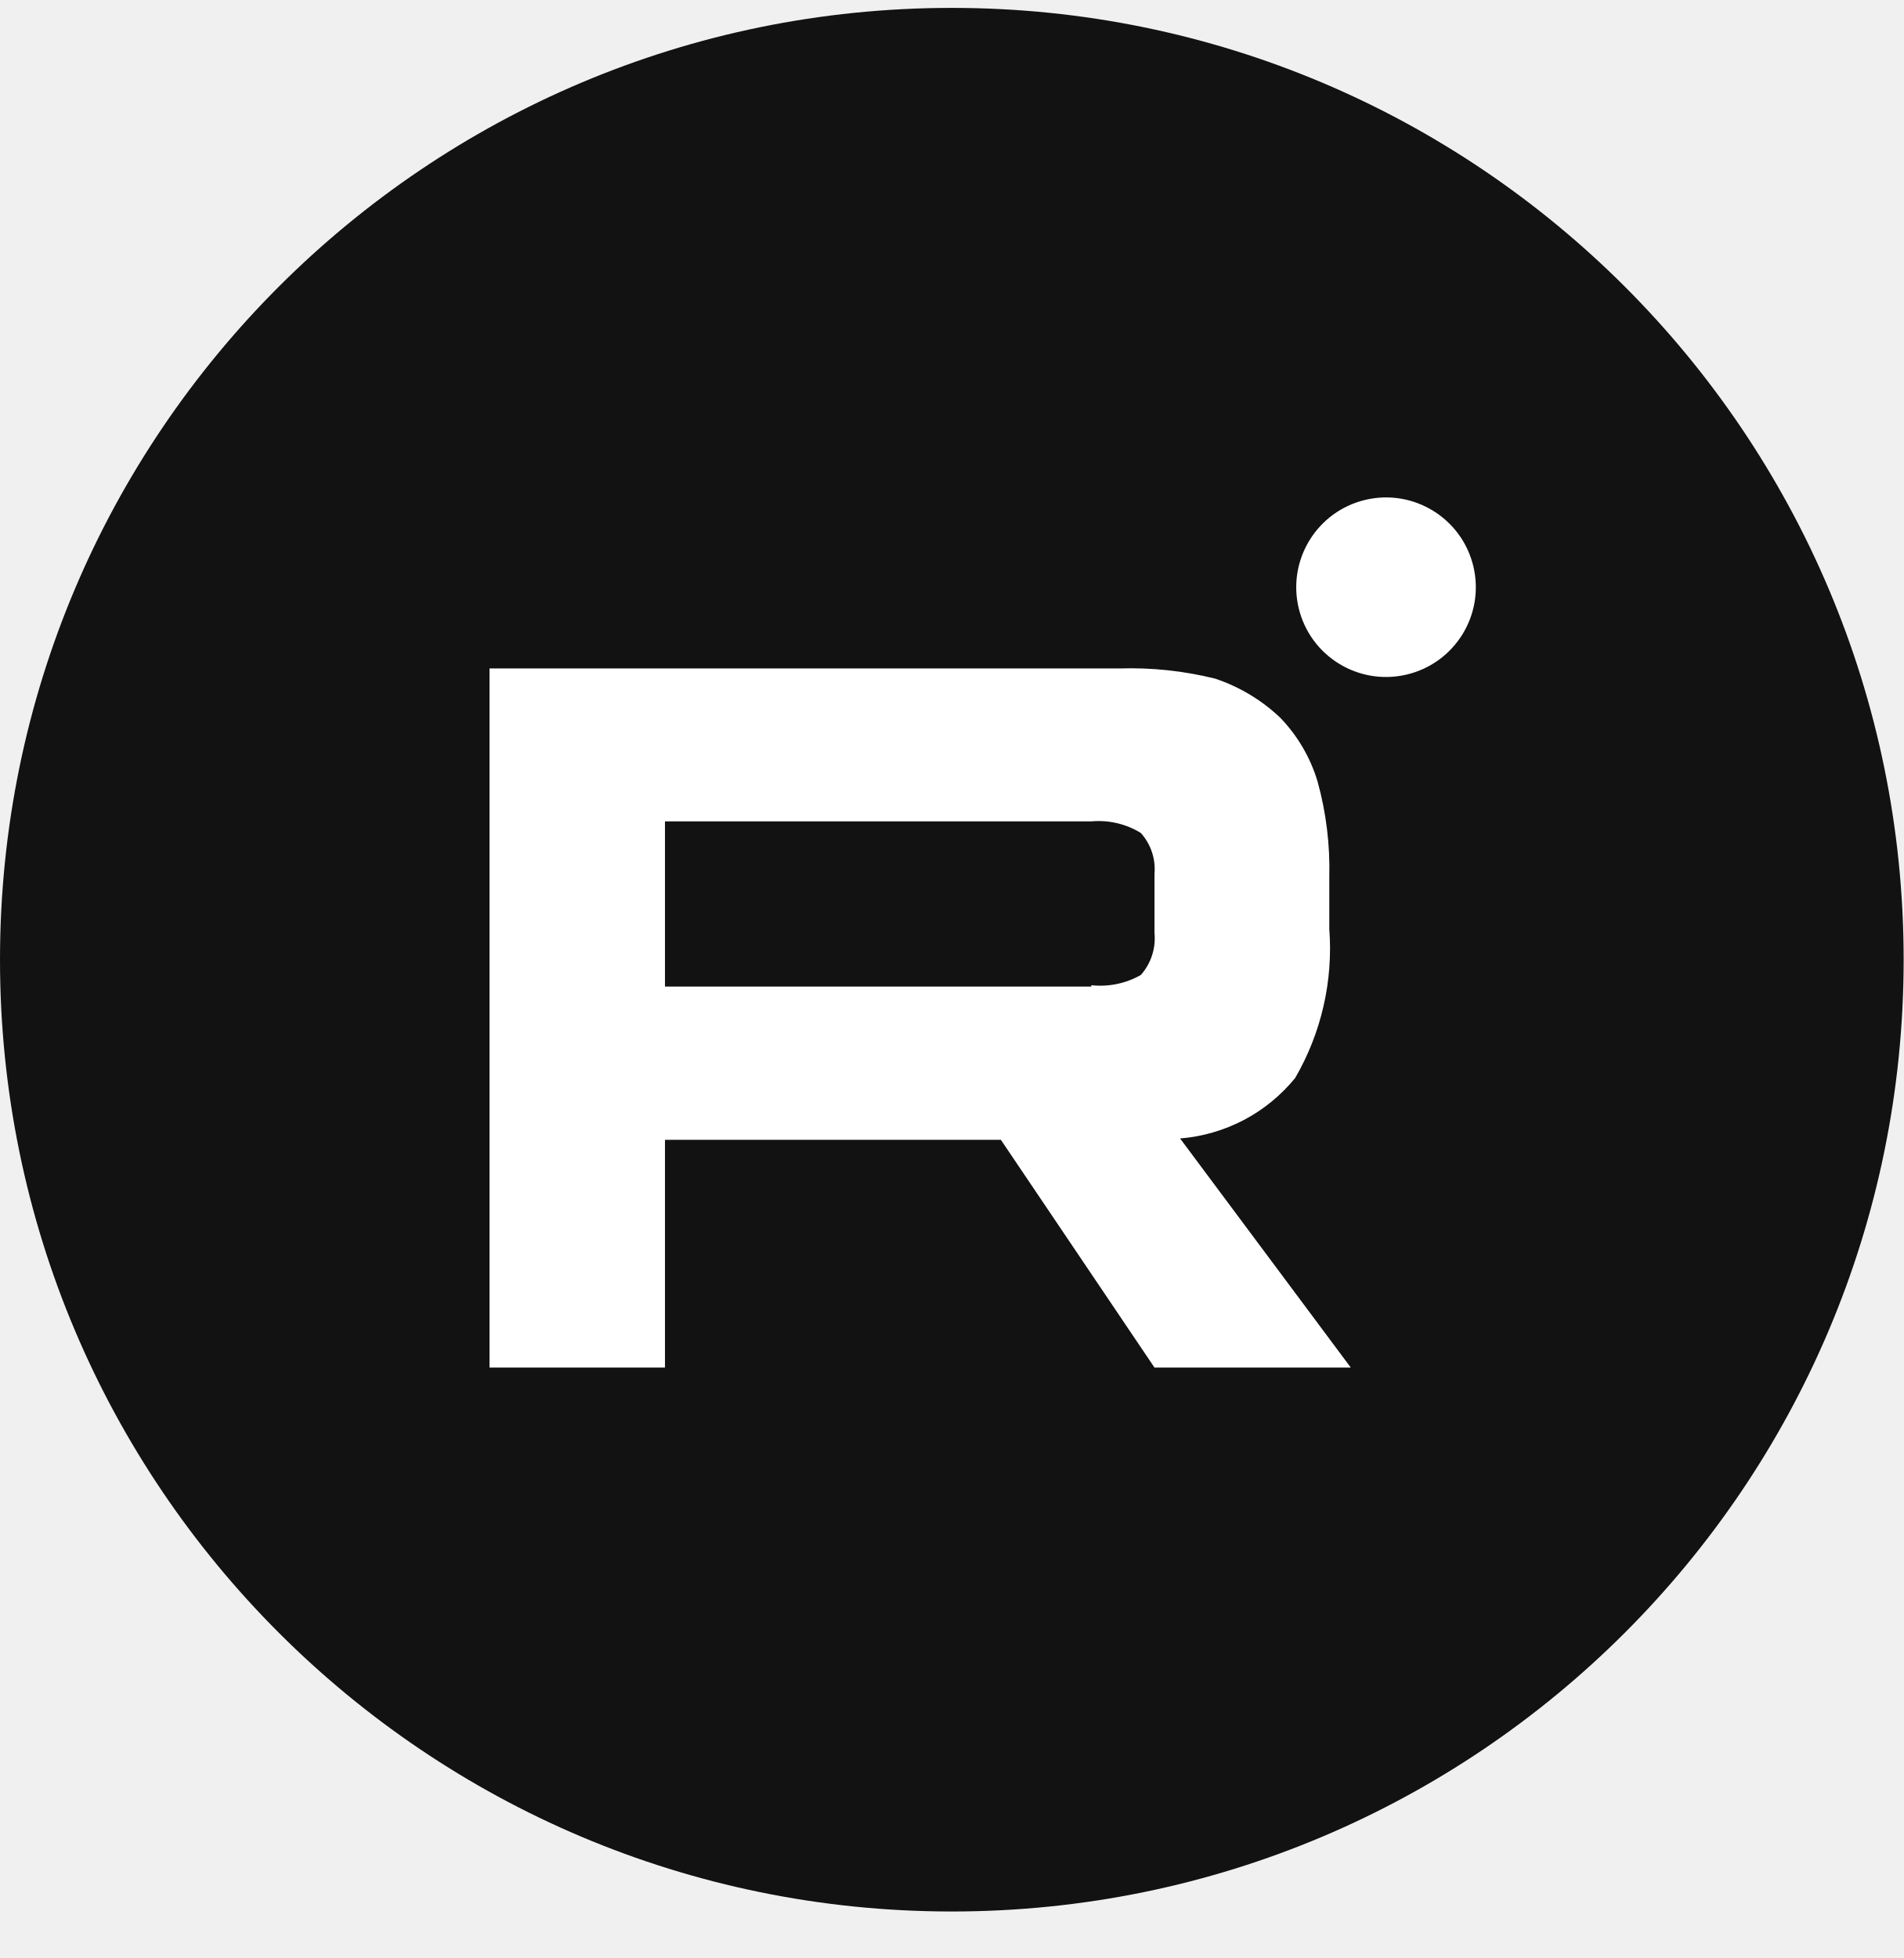
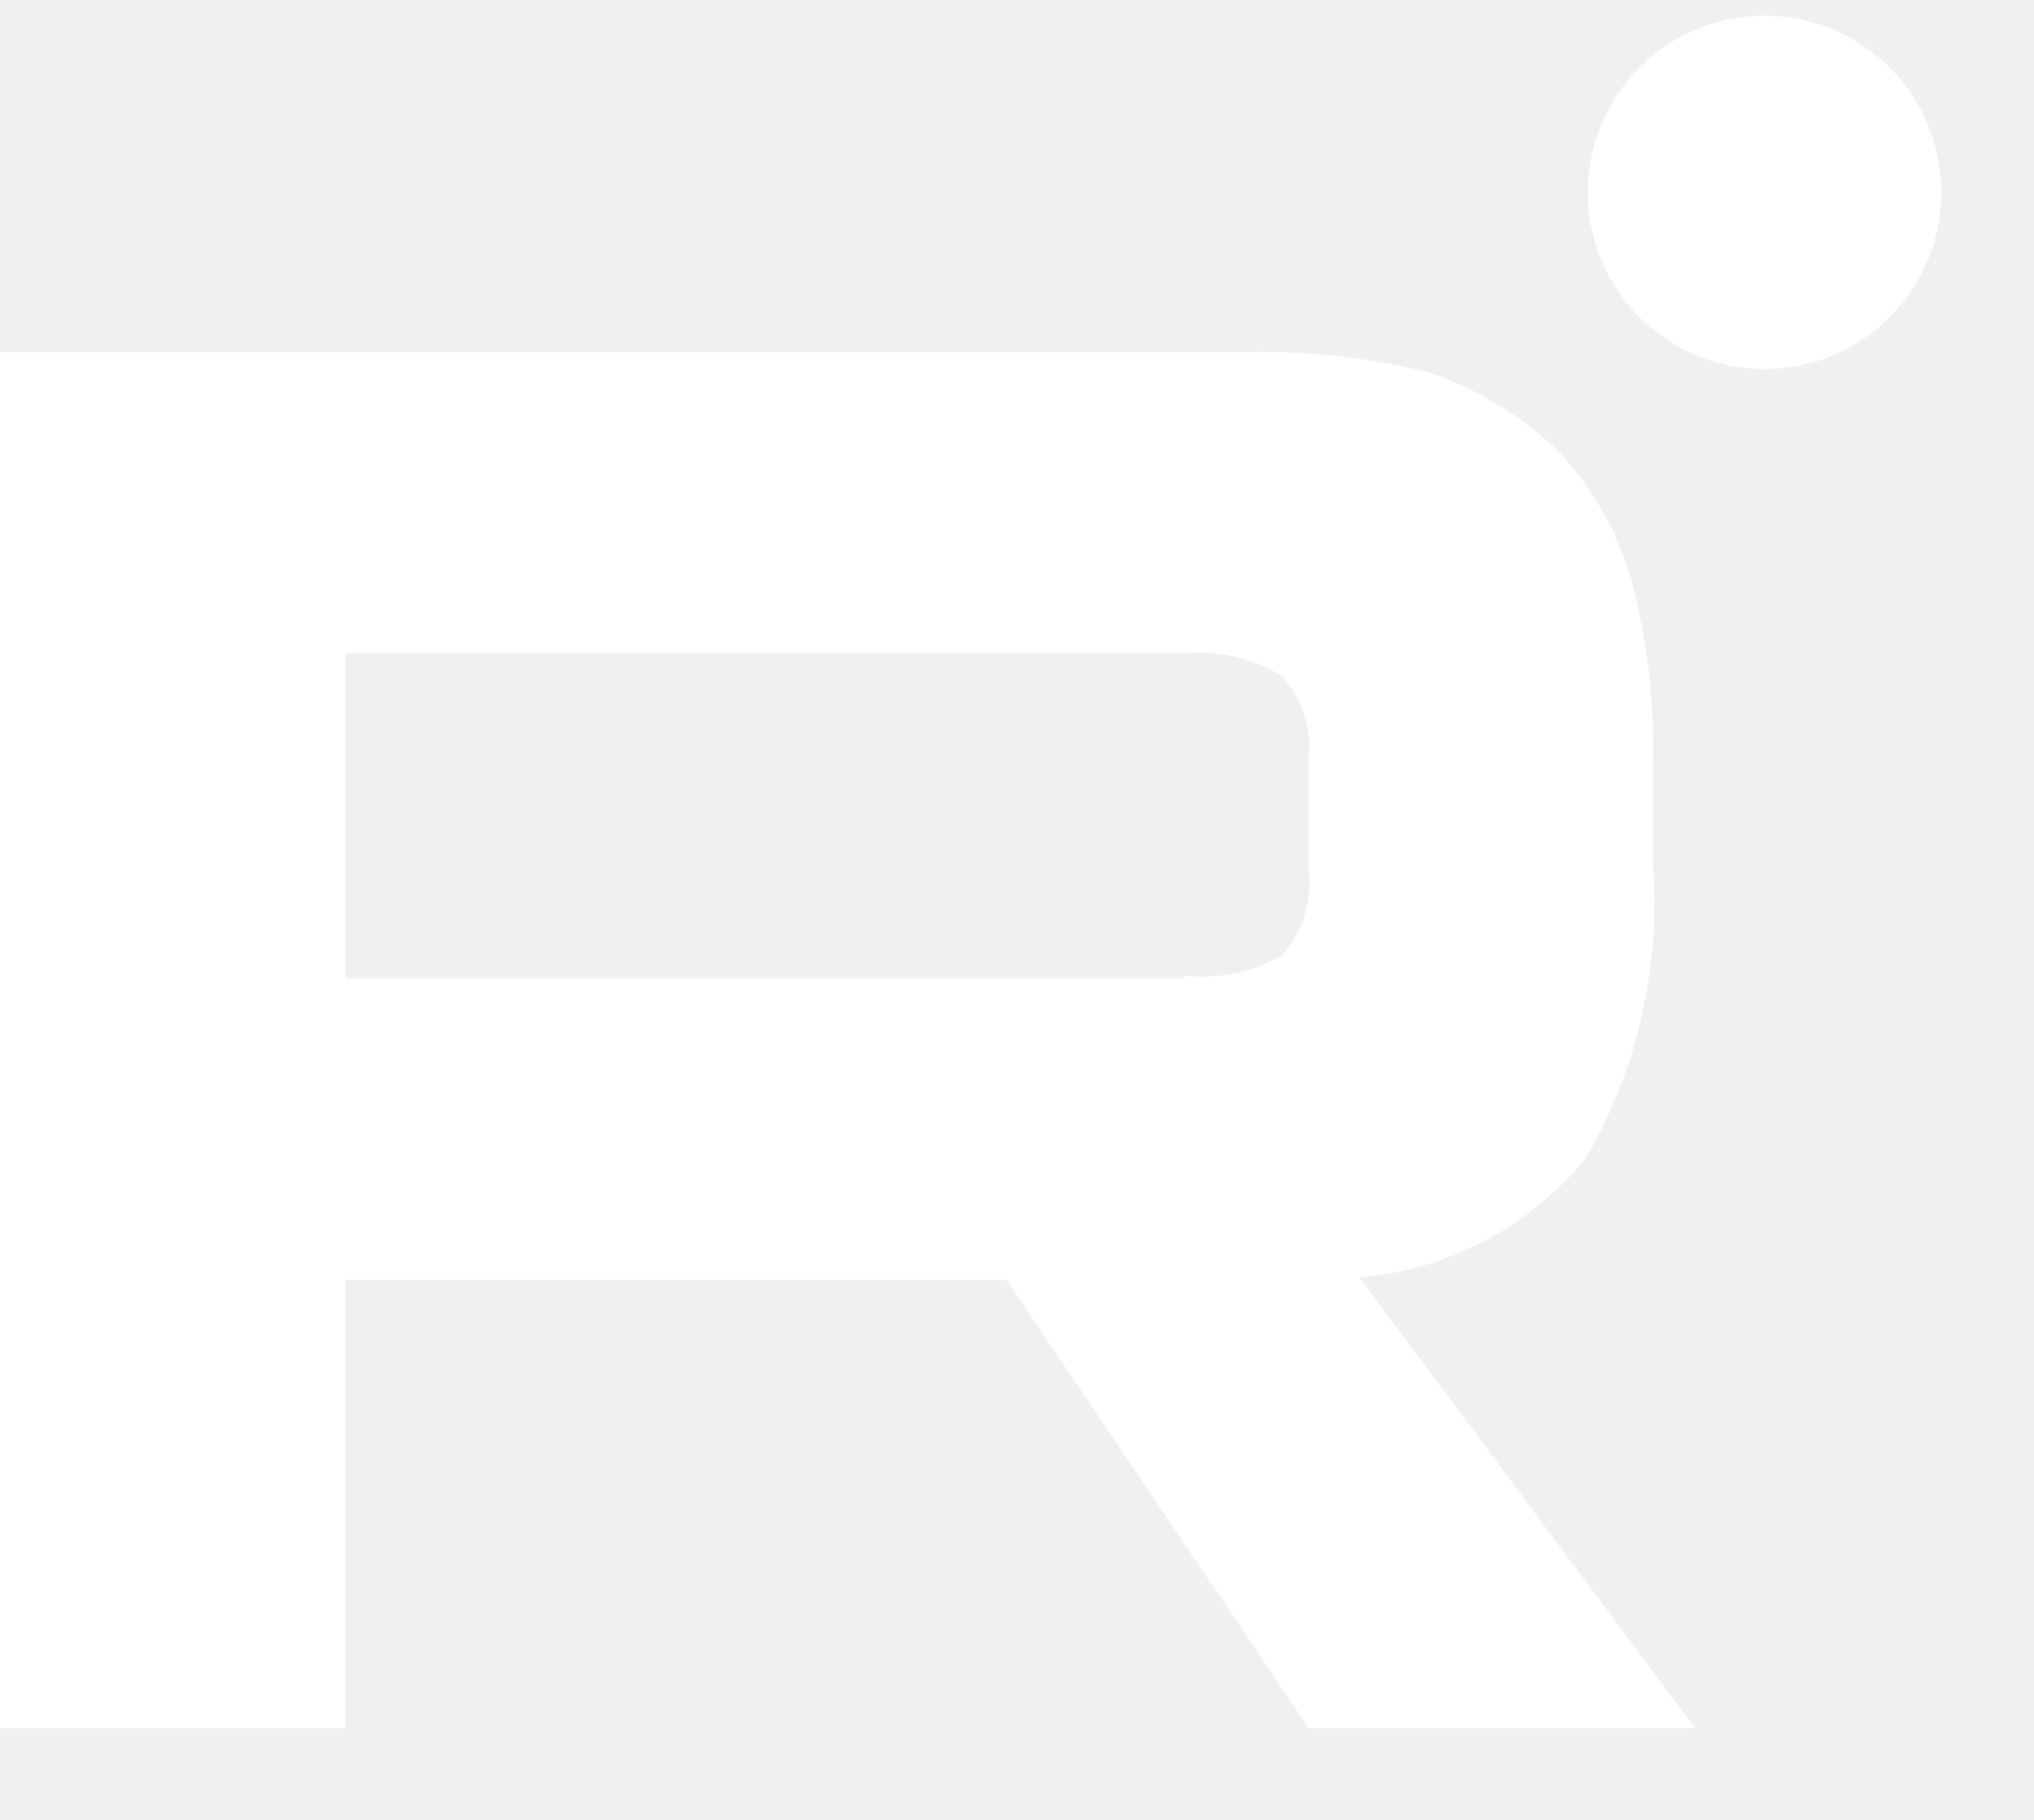
- <svg xmlns="http://www.w3.org/2000/svg" width="35" height="36" viewBox="0 0 35 36" fill="none">
-   <circle cx="17.5" cy="17.645" r="17.5" fill="#121212" />
-   <path fill-rule="evenodd" clip-rule="evenodd" d="M27.09 10.418C27.299 11.306 26.749 12.194 25.861 12.403C24.974 12.612 24.085 12.062 23.876 11.175C23.668 10.287 24.218 9.399 25.105 9.19C25.992 8.981 26.881 9.531 27.09 10.418ZM9 12.29H20.586C21.178 12.272 21.769 12.335 22.343 12.478C22.788 12.627 23.195 12.871 23.536 13.194C23.857 13.526 24.094 13.931 24.226 14.374C24.383 14.944 24.455 15.534 24.44 16.125V17.079C24.513 18.035 24.294 18.992 23.812 19.821C23.552 20.139 23.231 20.402 22.868 20.593C22.504 20.783 22.106 20.899 21.697 20.932L24.835 25.144H21.226L18.402 20.957H12.226V25.144H9V12.29ZM12.226 18.139H20.065V18.114C20.381 18.149 20.699 18.083 20.975 17.926C21.068 17.821 21.138 17.699 21.181 17.566C21.224 17.433 21.24 17.293 21.226 17.154V16.068C21.238 15.932 21.222 15.795 21.179 15.666C21.136 15.536 21.066 15.417 20.975 15.315C20.703 15.148 20.384 15.073 20.065 15.102H12.226V18.139Z" fill="white" />
+ <svg xmlns="http://www.w3.org/2000/svg" width="19" height="17" viewBox="0 0 19 17" fill="none">
+   <path fill-rule="evenodd" clip-rule="evenodd" d="M18.09 1.418C18.299 2.306 17.749 3.195 16.861 3.403C15.974 3.612 15.085 3.062 14.876 2.175C14.668 1.287 15.218 0.399 16.105 0.19C16.992 -0.019 17.881 0.531 18.09 1.418ZM0 3.29H11.586C12.178 3.272 12.769 3.335 13.343 3.478C13.788 3.627 14.195 3.871 14.536 4.194C14.857 4.526 15.094 4.931 15.226 5.374C15.383 5.944 15.455 6.534 15.44 7.125V8.079C15.513 9.035 15.294 9.992 14.812 10.821C14.552 11.139 14.231 11.402 13.868 11.592C13.504 11.783 13.106 11.899 12.697 11.932L15.835 16.144H12.226L9.402 11.957H3.226V16.144H0V3.29ZM3.226 9.139H11.065V9.114C11.381 9.149 11.699 9.083 11.975 8.926C12.068 8.821 12.138 8.699 12.181 8.566C12.224 8.433 12.24 8.293 12.226 8.154V7.068C12.238 6.932 12.222 6.795 12.179 6.666C12.136 6.536 12.066 6.417 11.975 6.315C11.703 6.148 11.383 6.073 11.065 6.102H3.226V9.139Z" fill="white" />
</svg>
